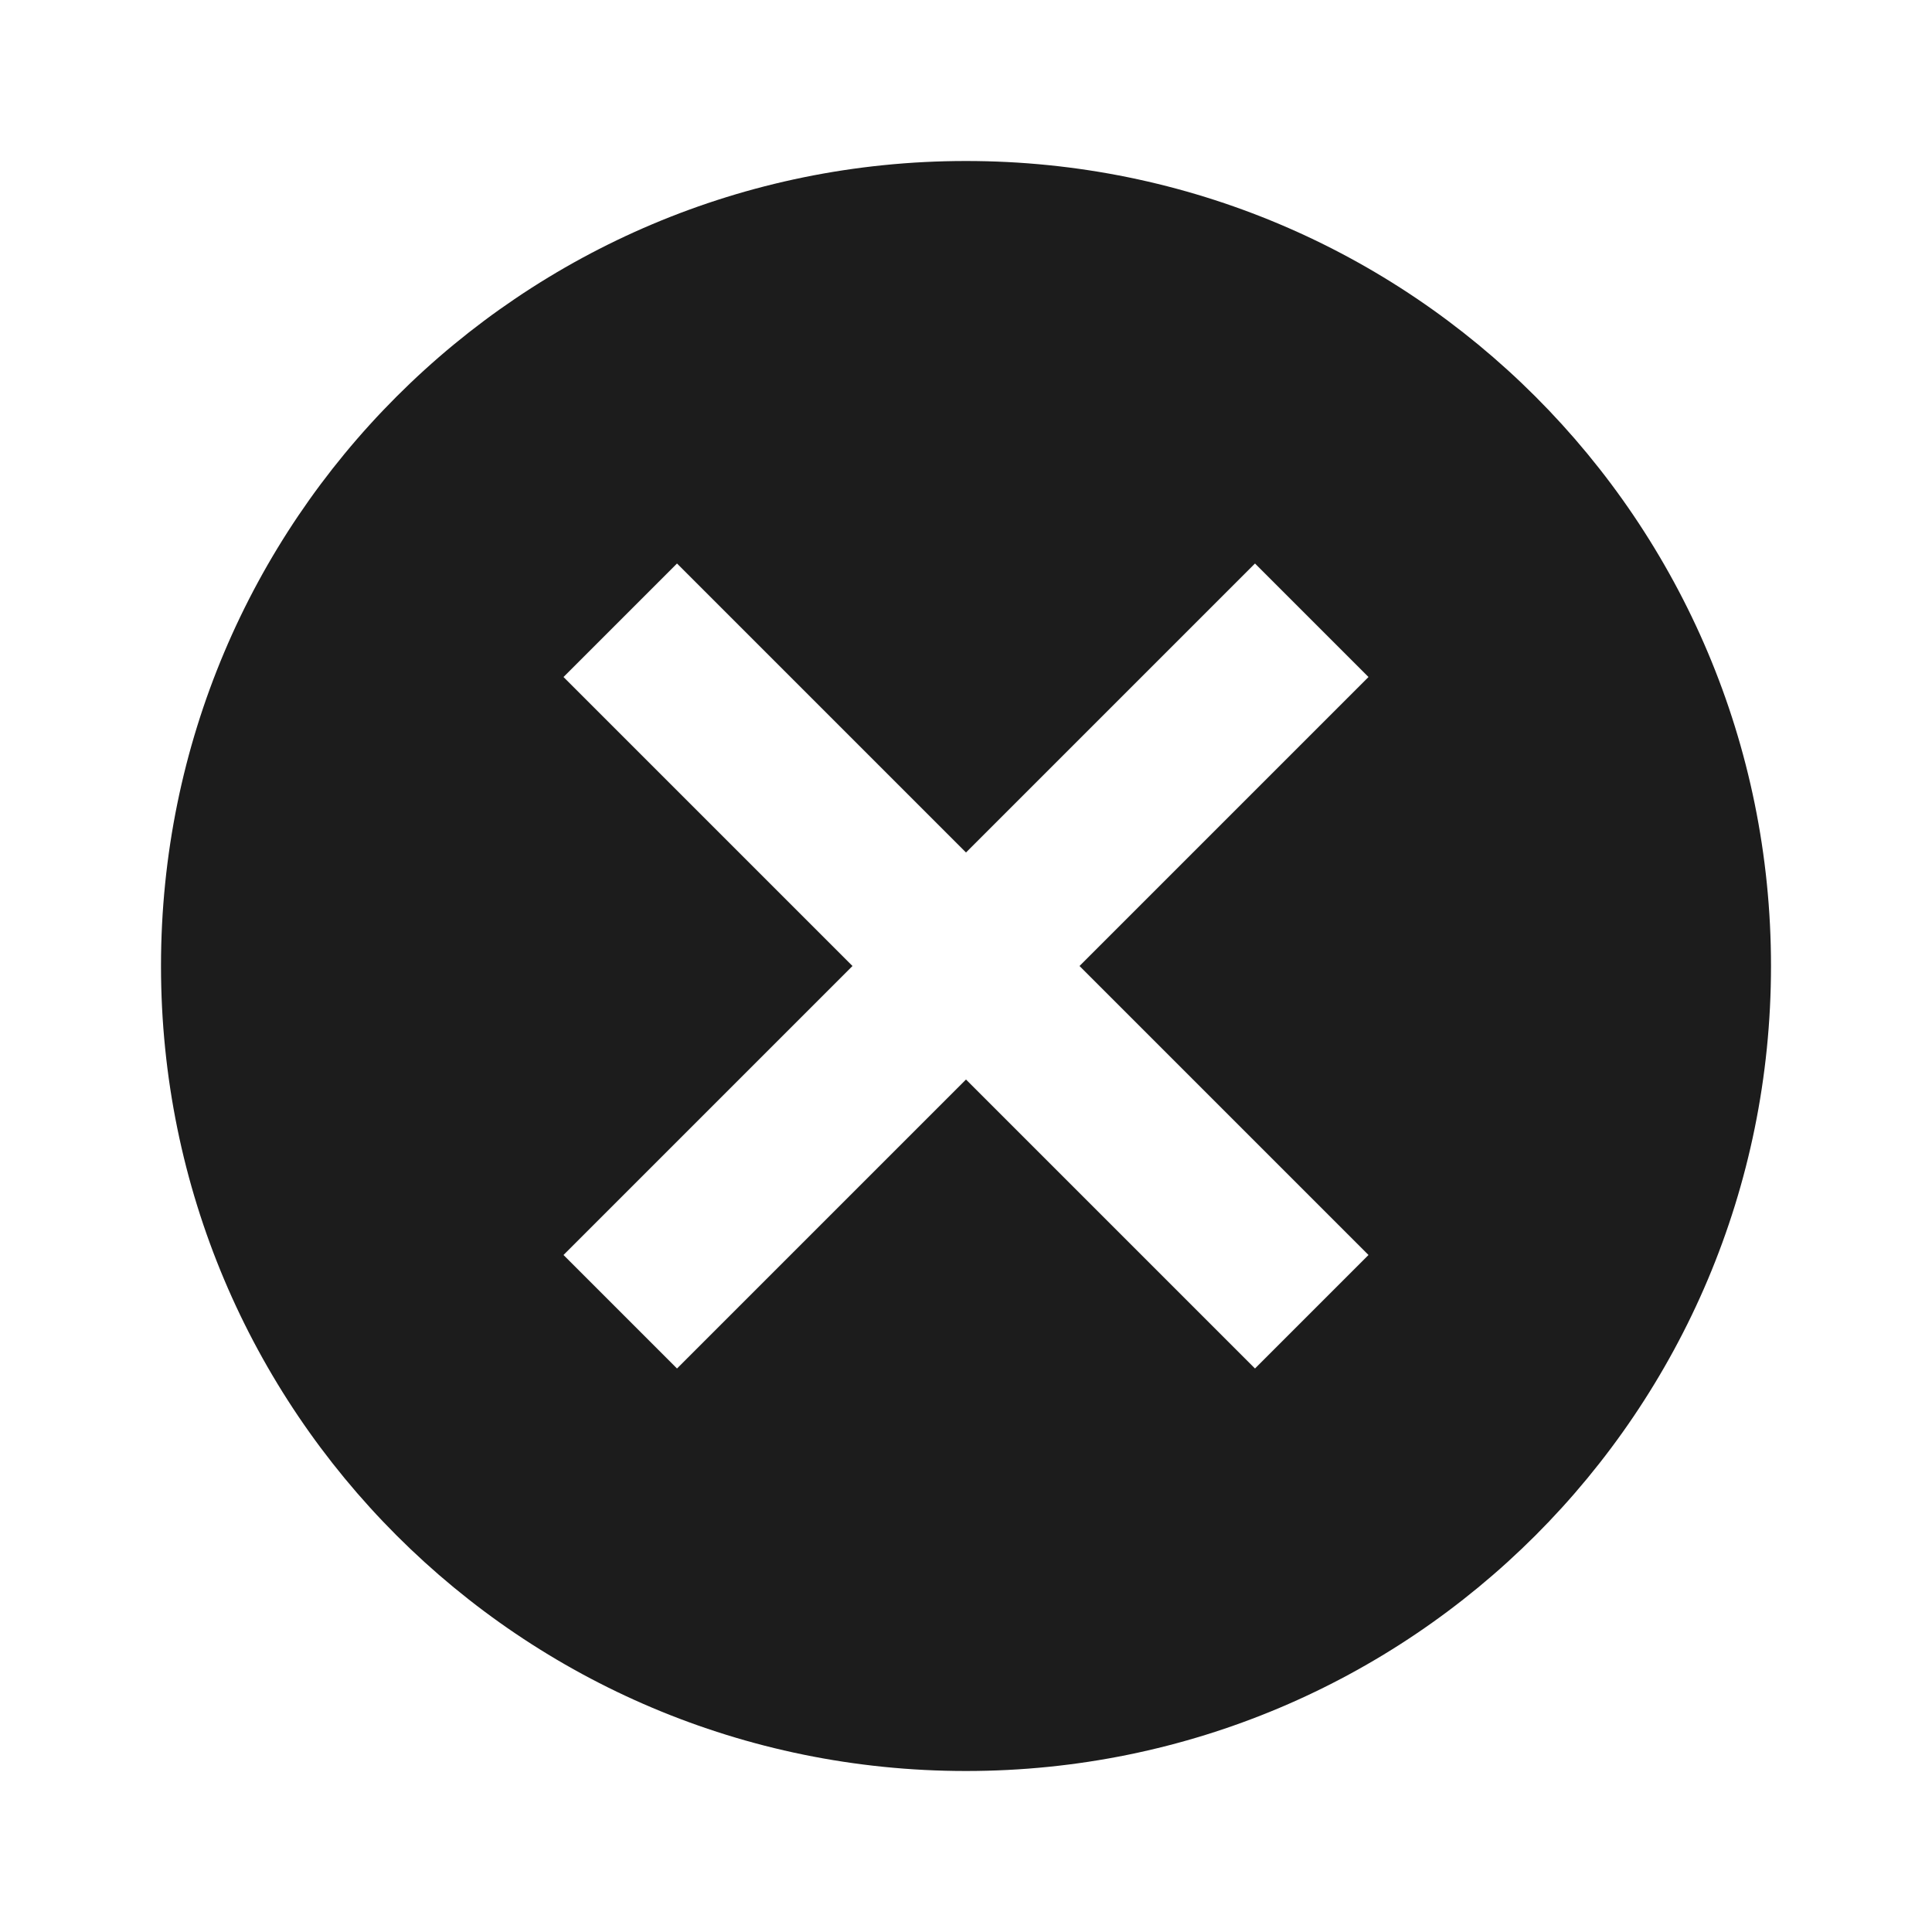
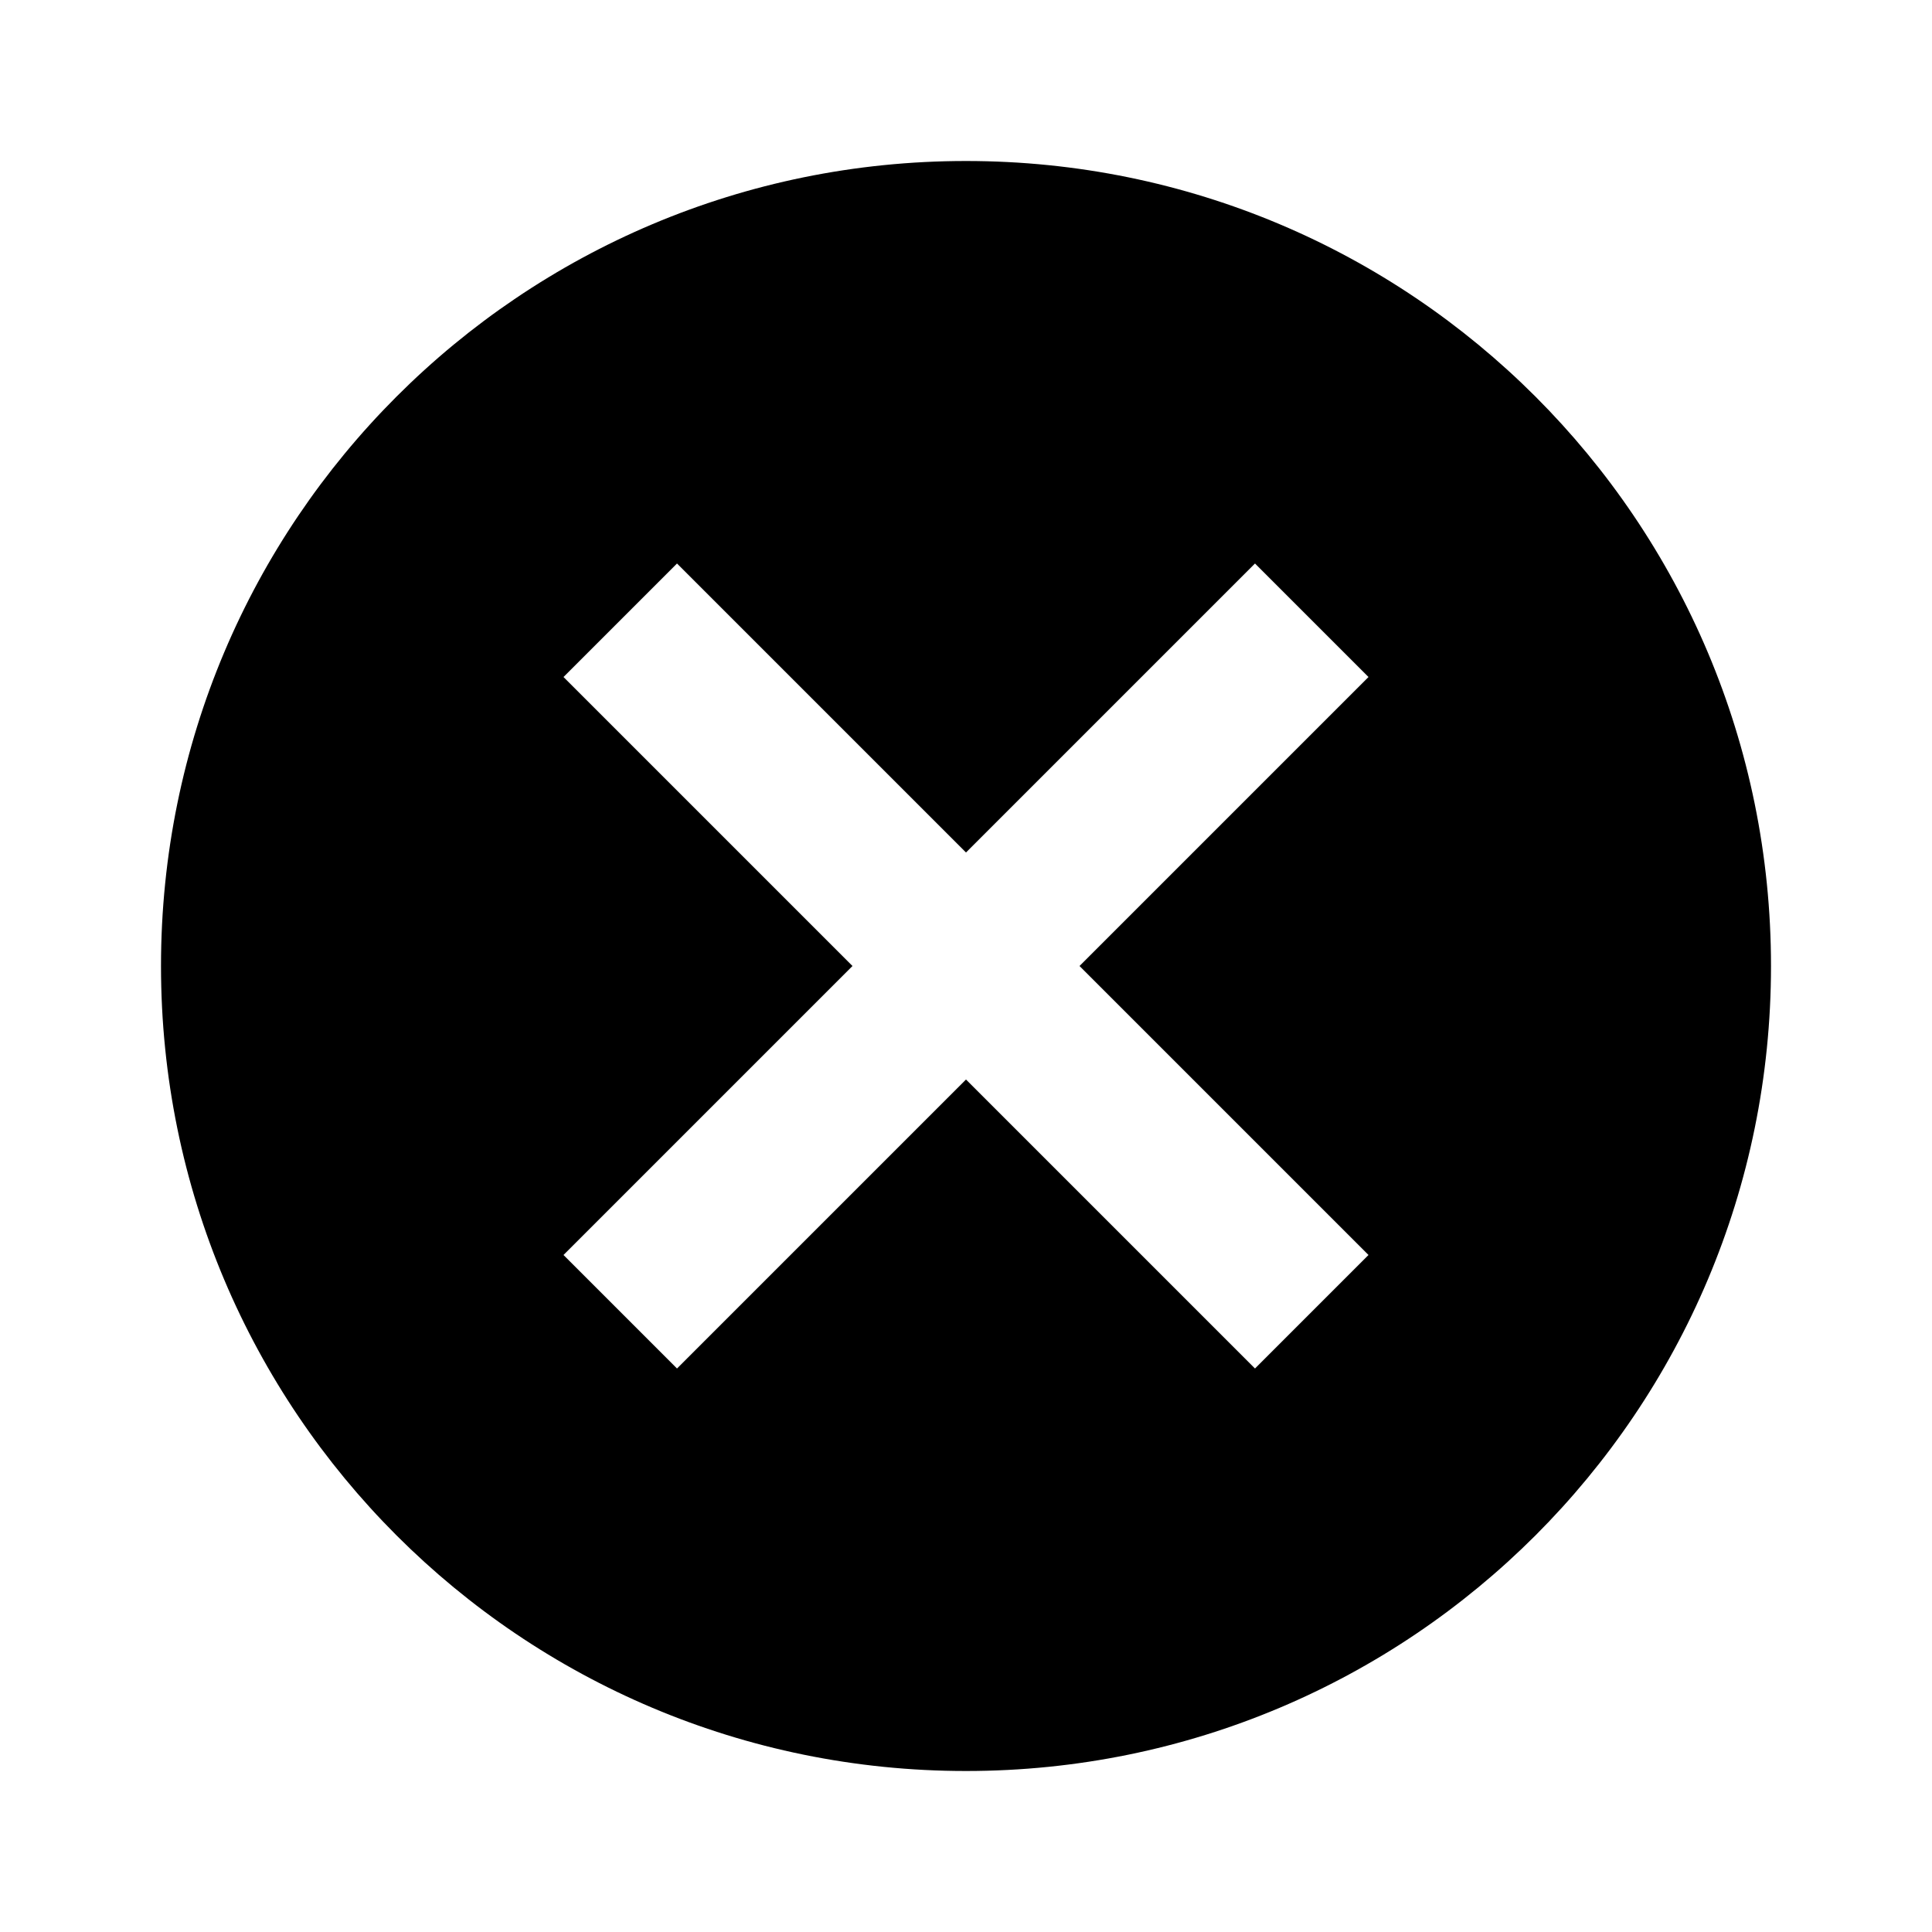
<svg xmlns="http://www.w3.org/2000/svg" width="24" height="24" viewBox="0 0 24 24" fill="none">
-   <path d="M12 2C6.47 2 2 6.47 2 12C2 17.53 6.47 22 12 22C17.53 22 22 17.53 22 12C22 6.47 17.53 2 12 2ZM17 15.59L15.59 17L12 13.41L8.41 17L7 15.59L10.59 12L7 8.41L8.41 7L12 10.59L15.59 7L17 8.41L13.41 12L17 15.59Z" fill="#1C1C1C" />
+   <path d="M12 2C6.47 2 2 6.47 2 12C2 17.53 6.47 22 12 22C17.53 22 22 17.53 22 12C22 6.47 17.53 2 12 2ZM17 15.59L15.59 17L12 13.41L8.41 17L7 15.59L10.59 12L7 8.41L8.41 7L12 10.59L15.59 7L17 8.41L13.41 12L17 15.59Z" fill="currentColor" />
</svg>
